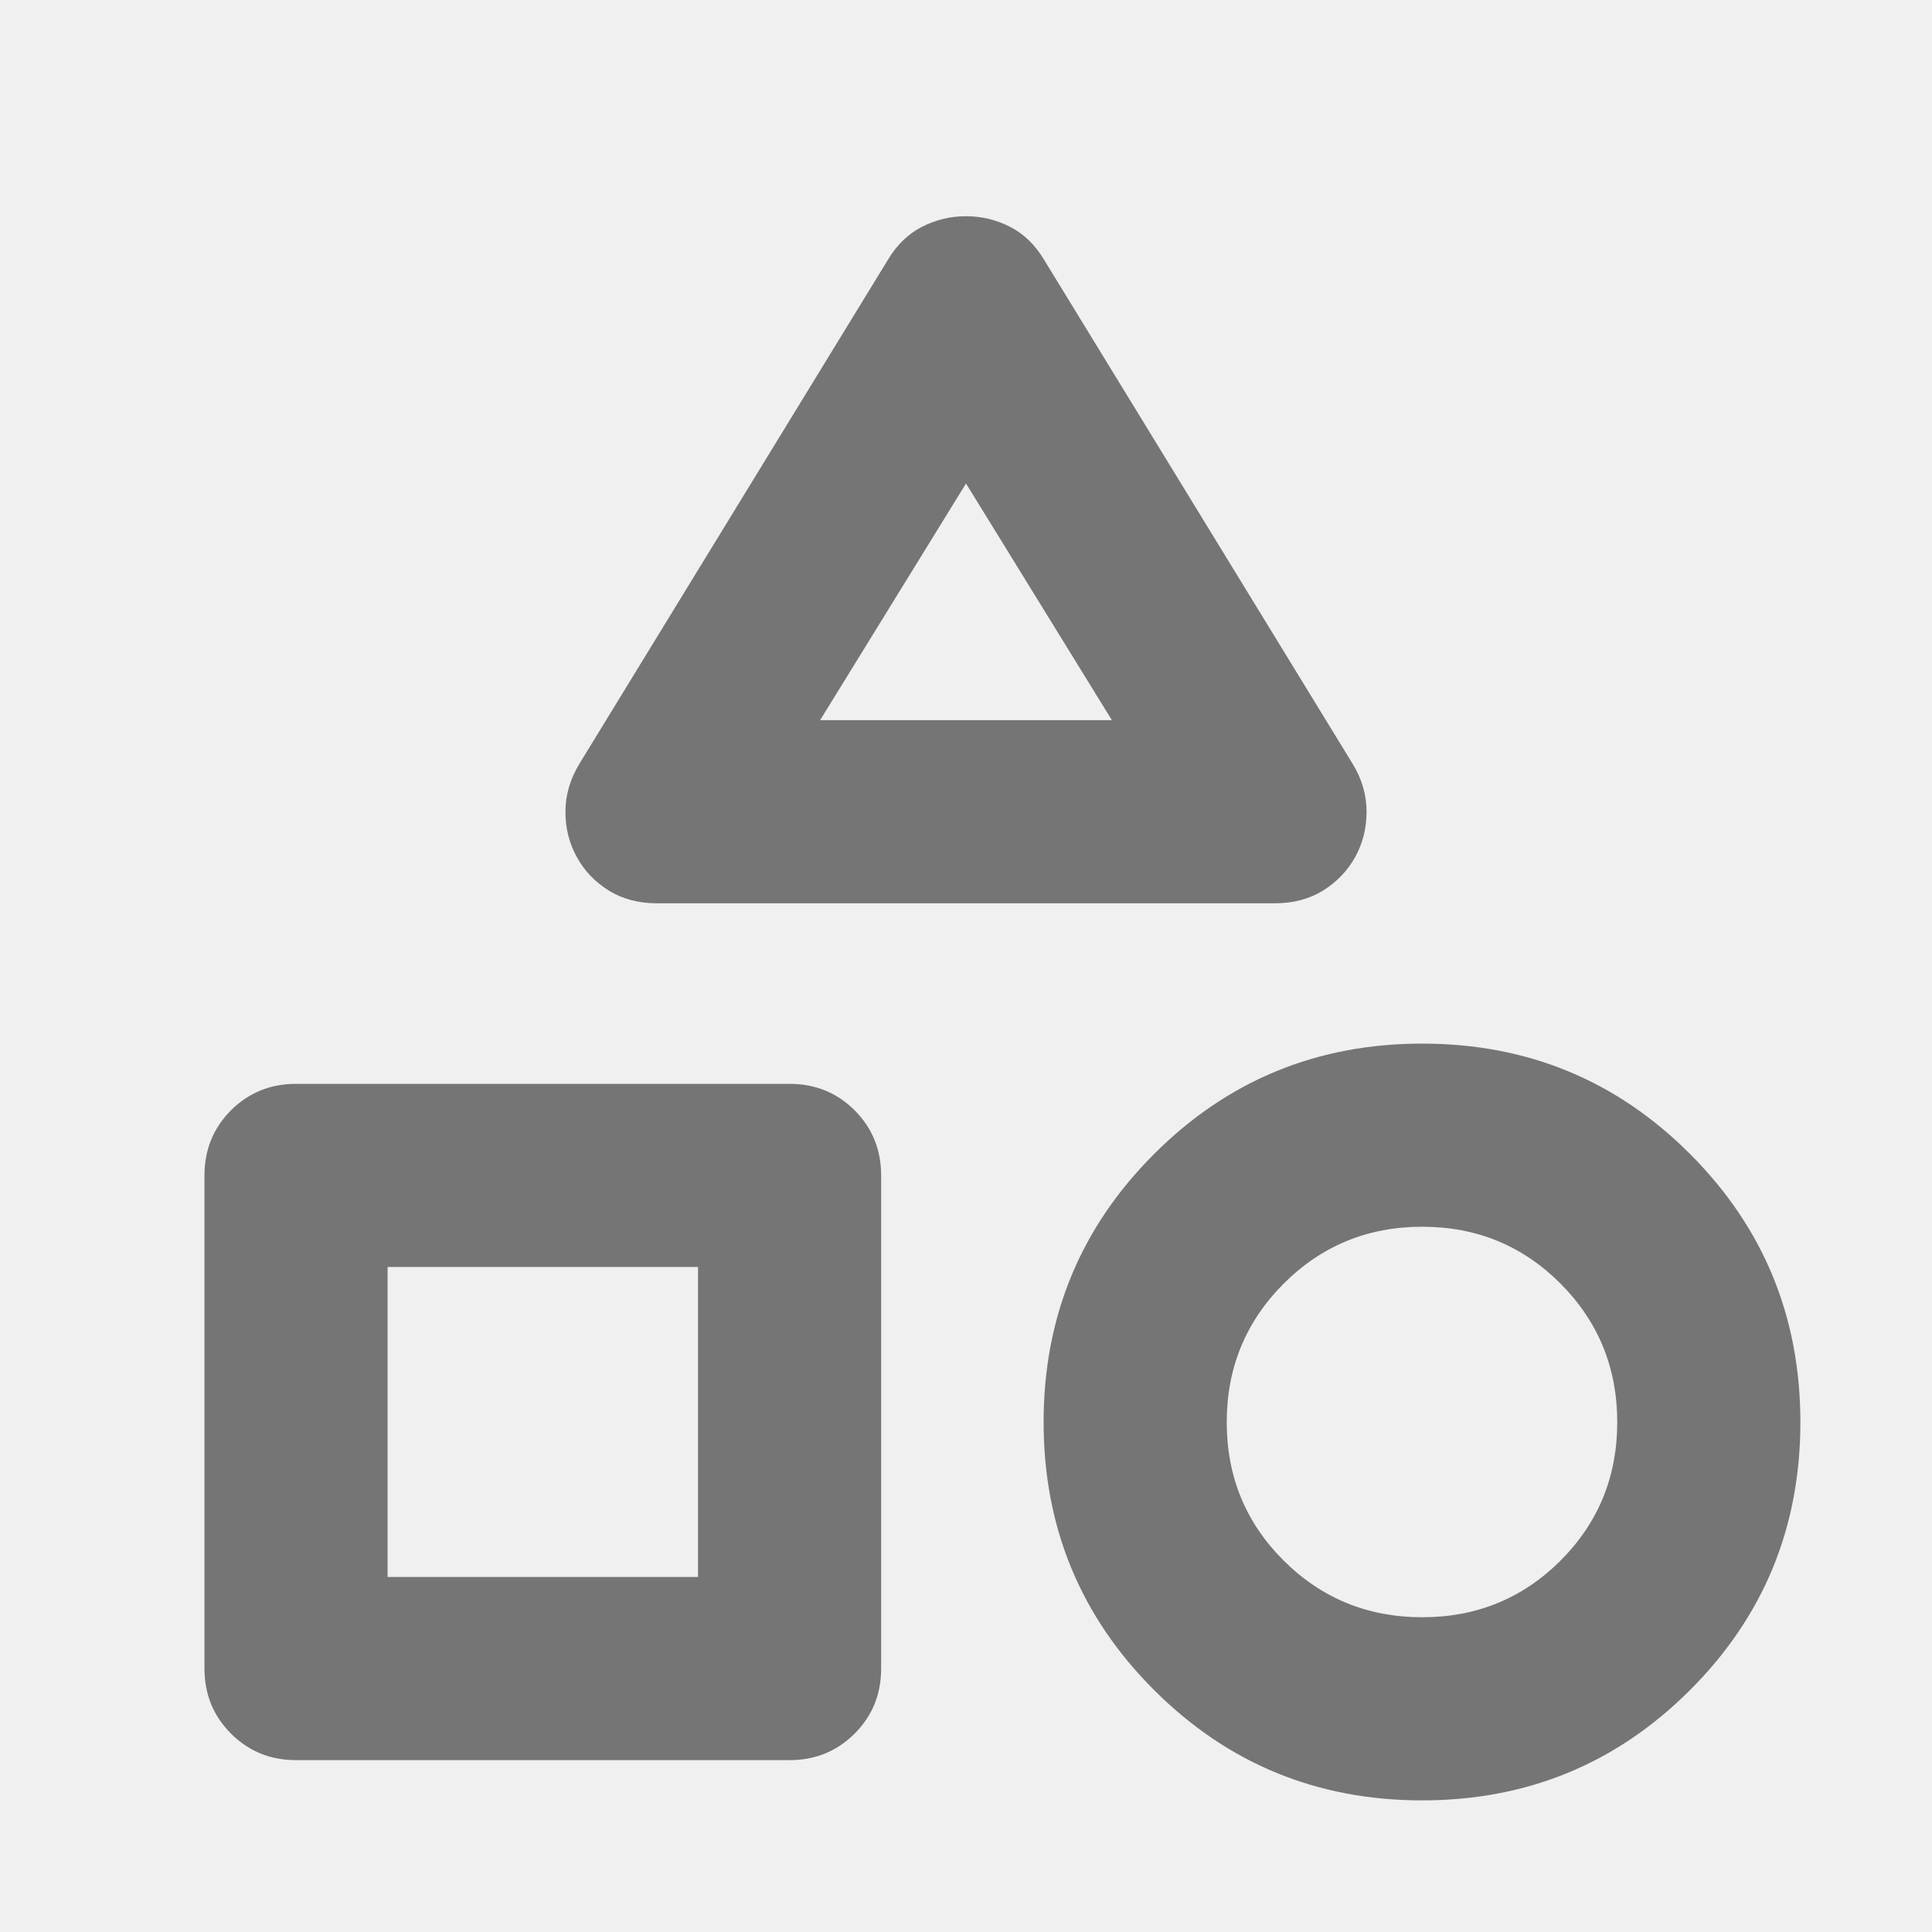
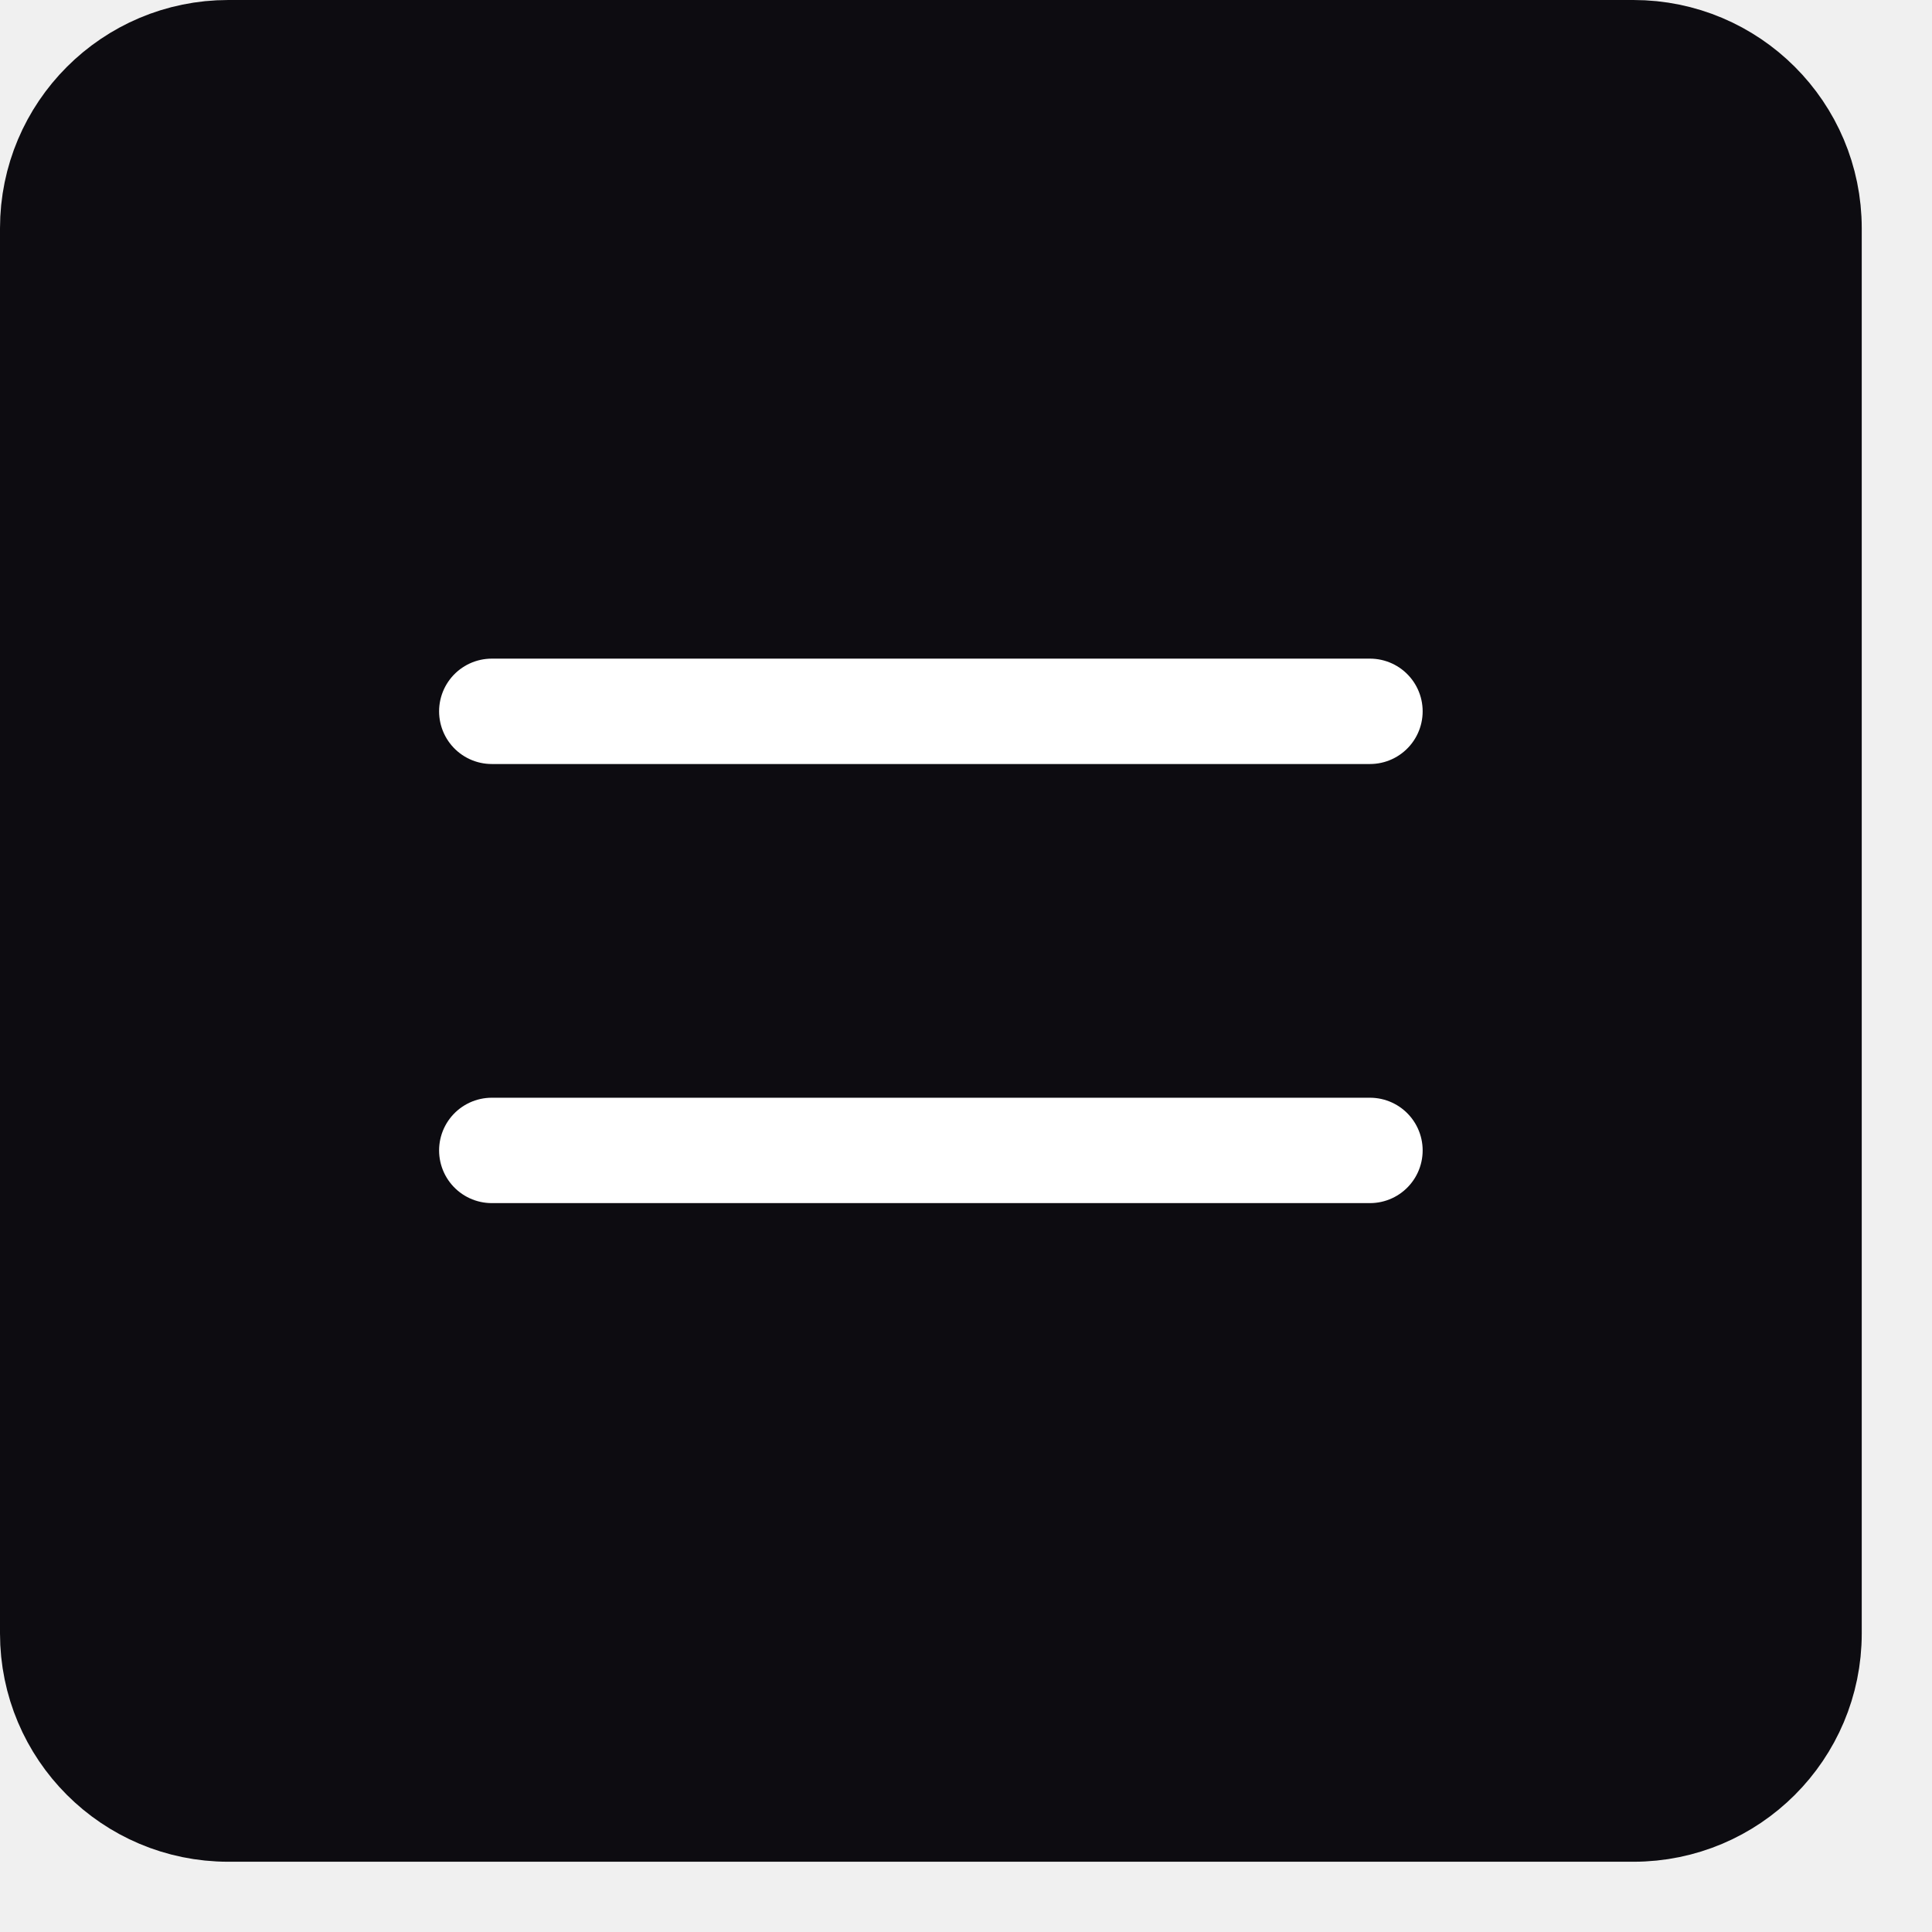
- <svg xmlns="http://www.w3.org/2000/svg" width="24" height="24" viewBox="0 0 24 24" fill="none">
-   <path d="M7.198 9.487L11.03 3.227C11.142 3.04 11.284 2.903 11.456 2.816C11.628 2.729 11.809 2.686 12 2.686C12.191 2.686 12.372 2.729 12.544 2.816C12.716 2.903 12.858 3.04 12.97 3.227L16.802 9.487C16.918 9.676 16.976 9.875 16.976 10.082C16.976 10.29 16.928 10.479 16.833 10.649C16.738 10.819 16.605 10.957 16.435 11.063C16.265 11.168 16.066 11.221 15.838 11.221H8.162C7.934 11.221 7.735 11.169 7.565 11.064C7.394 10.959 7.262 10.821 7.167 10.649C7.072 10.48 7.024 10.291 7.024 10.084C7.024 9.877 7.082 9.678 7.198 9.487ZM17.666 22.365C16.361 22.365 15.251 21.908 14.336 20.994C13.422 20.081 12.964 18.971 12.964 17.666C12.964 16.361 13.421 15.251 14.336 14.336C15.25 13.422 16.36 12.964 17.667 12.964C18.973 12.964 20.082 13.421 20.995 14.336C21.908 15.25 22.365 16.36 22.365 17.667C22.365 18.973 21.908 20.082 20.994 20.995C20.081 21.908 18.971 22.365 17.666 22.365ZM2.54 20.727V14.602C2.54 14.283 2.65 14.013 2.869 13.793C3.089 13.574 3.358 13.464 3.677 13.464H9.809C10.128 13.464 10.397 13.574 10.617 13.793C10.836 14.013 10.946 14.283 10.946 14.602V20.727C10.946 21.047 10.836 21.316 10.617 21.535C10.397 21.755 10.128 21.865 9.809 21.865H3.677C3.358 21.865 3.089 21.755 2.869 21.535C2.65 21.316 2.54 21.047 2.54 20.727ZM17.668 20.09C18.343 20.09 18.916 19.855 19.386 19.386C19.855 18.916 20.09 18.343 20.09 17.668C20.09 16.991 19.855 16.418 19.386 15.946C18.916 15.475 18.343 15.239 17.668 15.239C16.991 15.239 16.418 15.475 15.946 15.946C15.475 16.418 15.239 16.991 15.239 17.668C15.239 18.343 15.475 18.916 15.946 19.386C16.418 19.855 16.991 20.09 17.668 20.09ZM4.815 19.59H8.671V15.739H4.815V19.59ZM10.188 8.946H13.812L12 6.006L10.188 8.946Z" fill="#757575" />
+ <svg xmlns="http://www.w3.org/2000/svg" width="22" height="22" viewBox="0 0 22 22" fill="none">
+   <rect x="0.6" y="0.6" width="20" height="20" rx="2" fill="#0D0C11" stroke="#0D0C11" stroke-width="1.2" stroke-linecap="round" stroke-linejoin="round" />
+   <path d="M15.6 13.1H5.6" stroke="white" stroke-width="1.2" stroke-linecap="round" stroke-linejoin="round" />
+   <path d="M15.6 8.1H5.6" stroke="white" stroke-width="1.2" stroke-linecap="round" stroke-linejoin="round" />
</svg>
